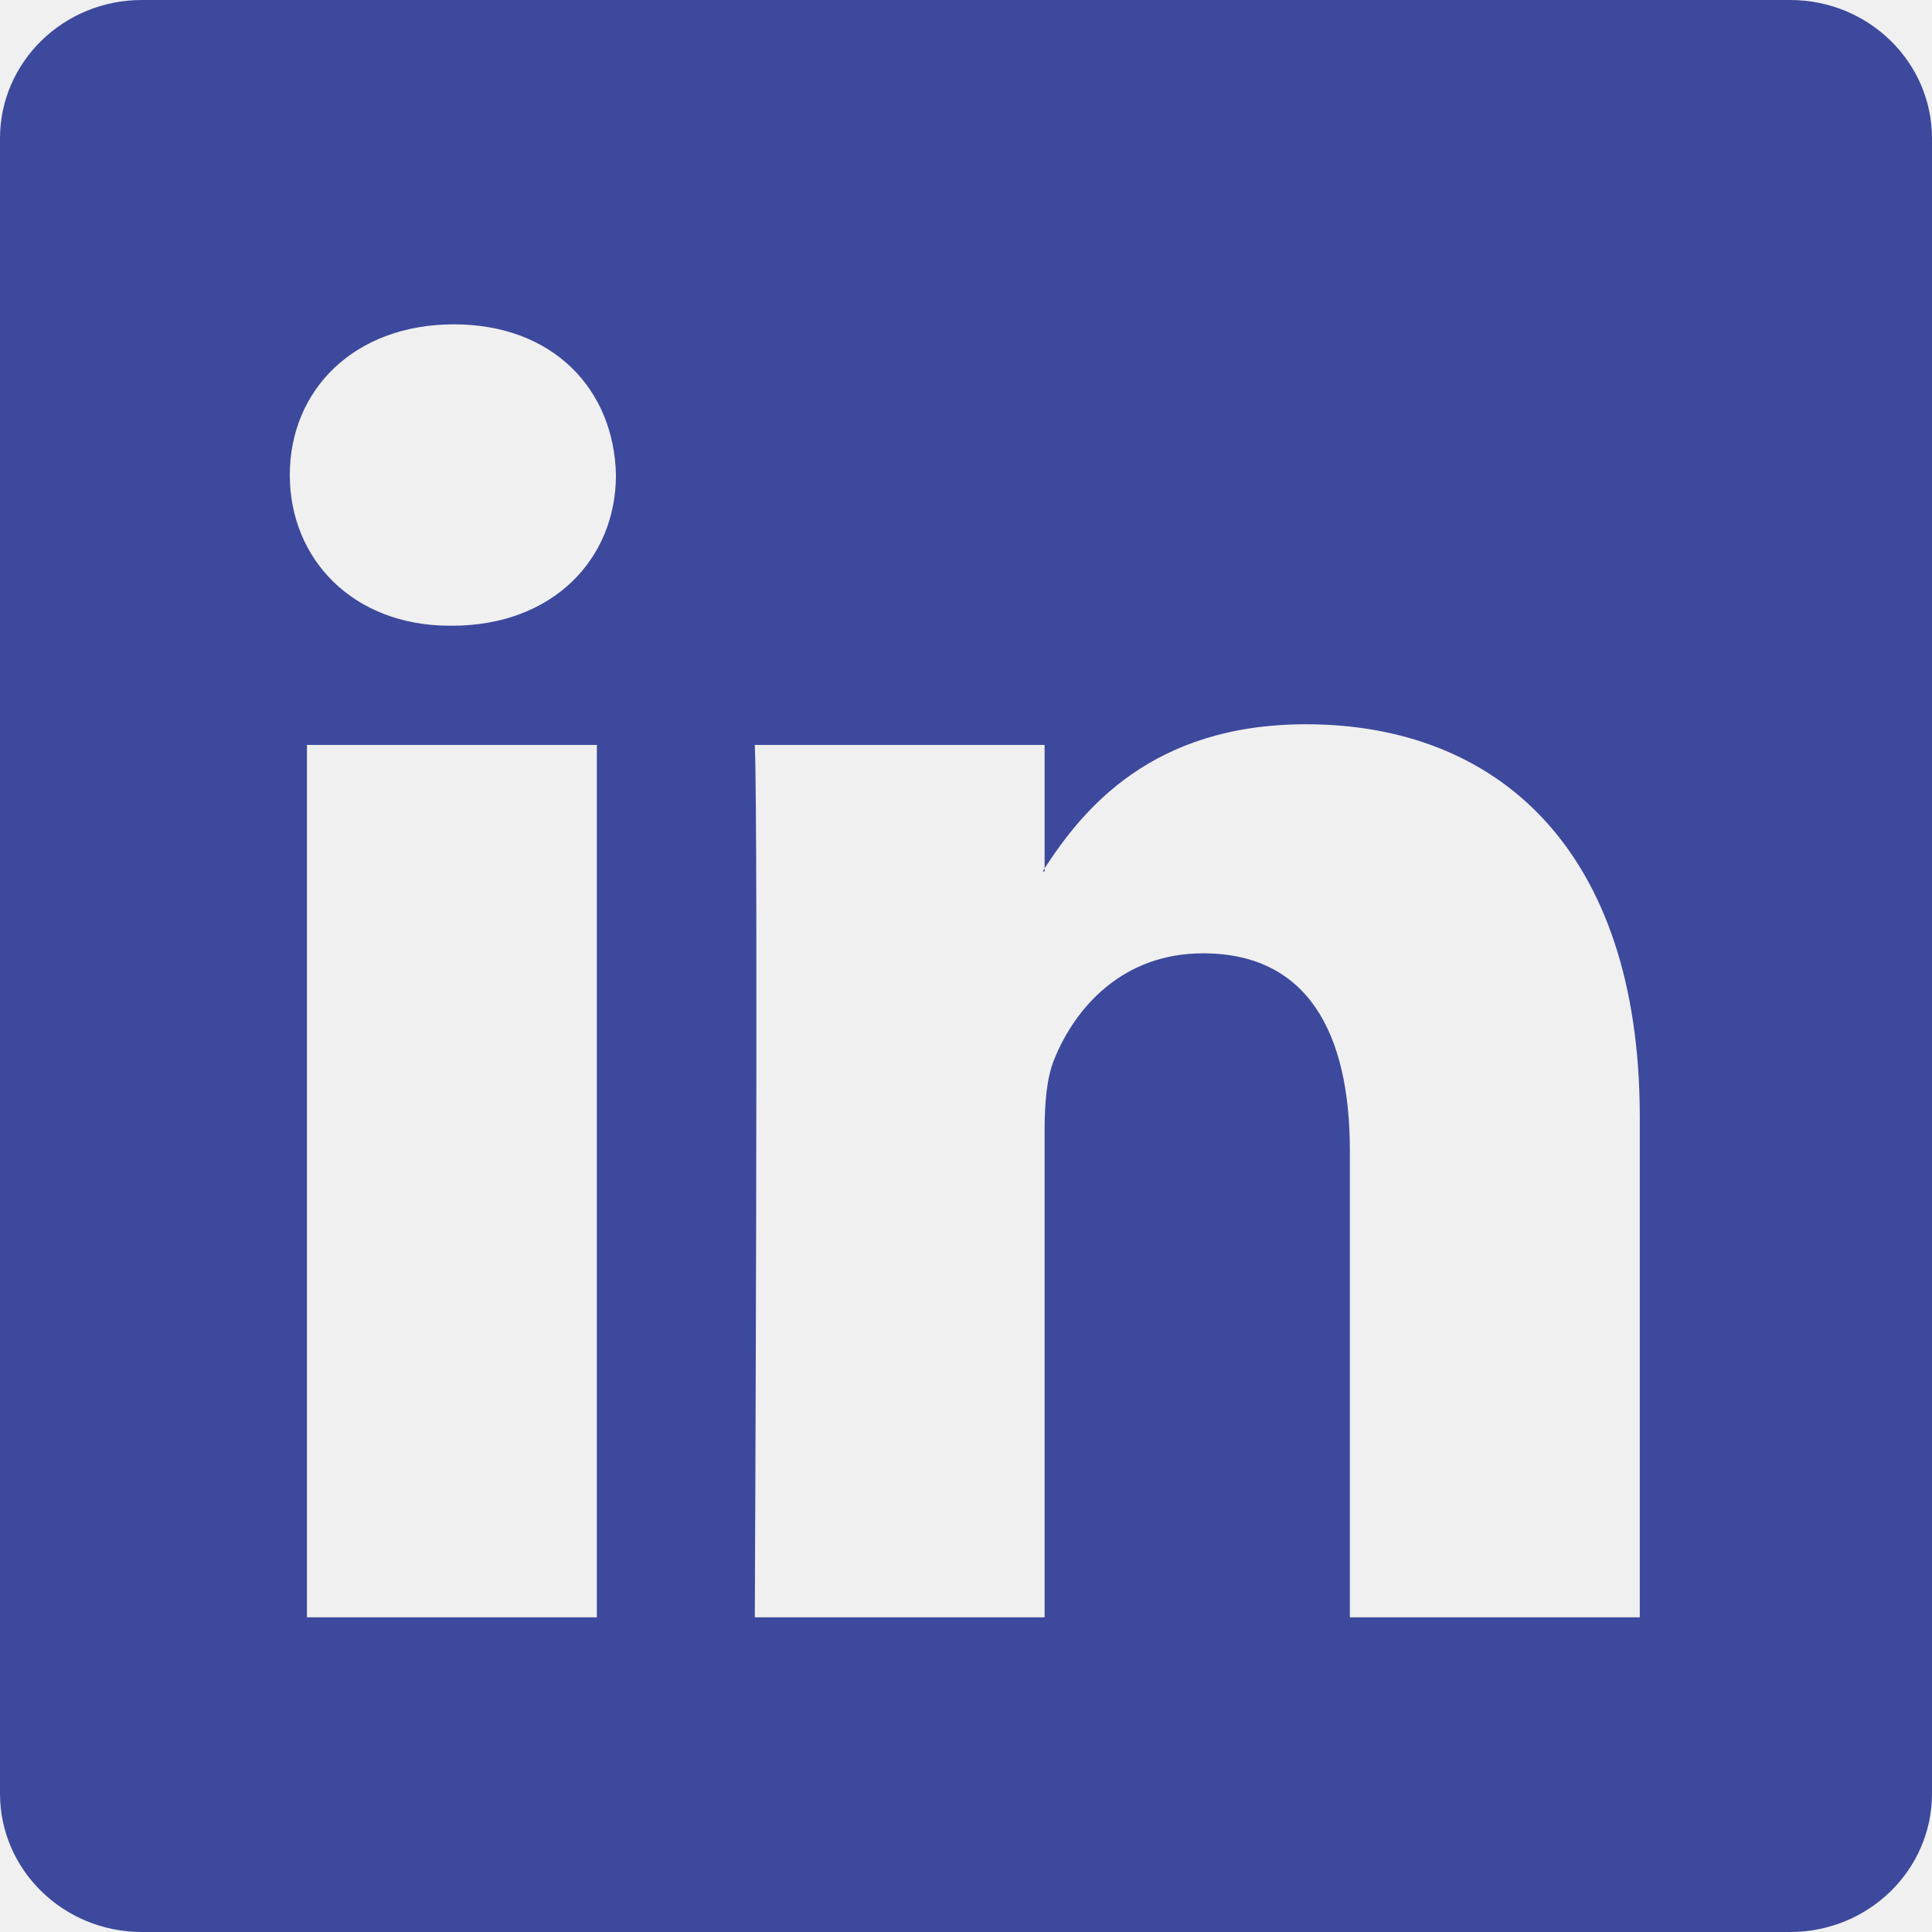
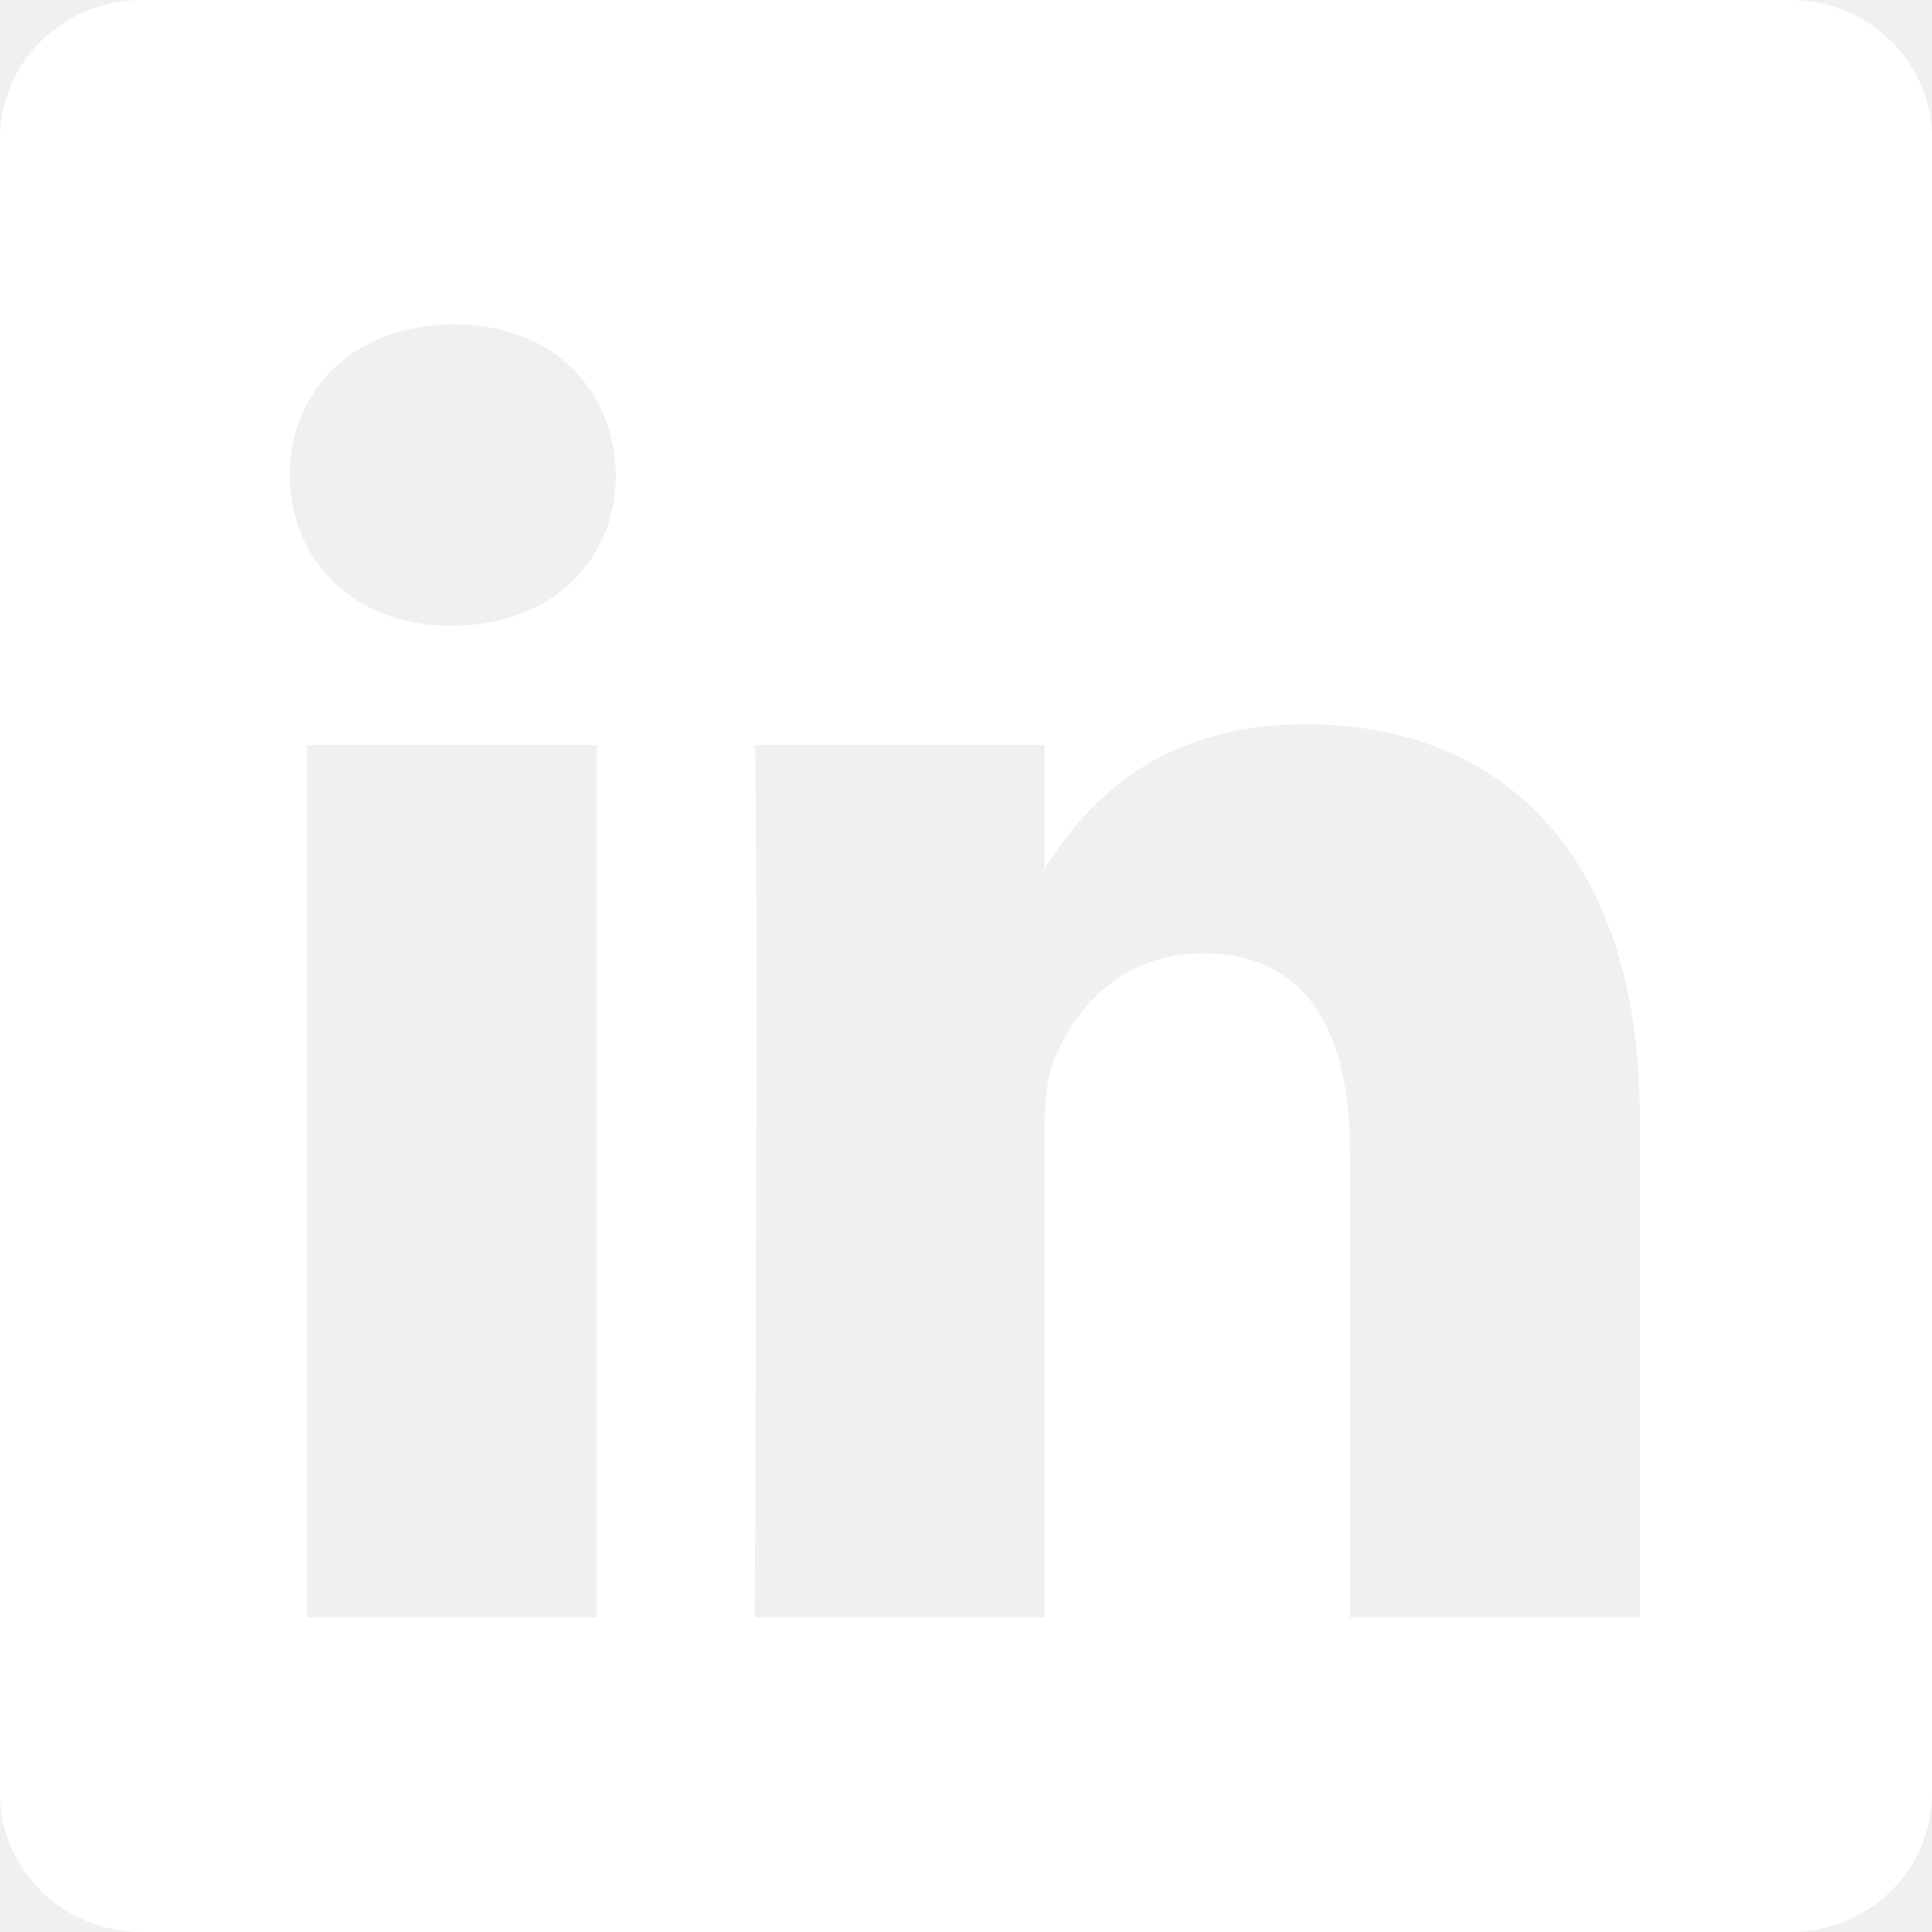
- <svg xmlns="http://www.w3.org/2000/svg" width="16" height="16" fill="#3d499c" class="bi bi-linkedin" viewBox="0 0 16 16">
+ <svg xmlns="http://www.w3.org/2000/svg" width="16" height="16" fill="white" class="bi bi-linkedin" viewBox="0 0 16 16">
  <path d="M0 1.146C0 .513.526 0 1.175 0h13.65C15.474 0 16 .513 16 1.146v13.708c0 .633-.526 1.146-1.175 1.146H1.175C.526 16 0 15.487 0 14.854zm4.943 12.248V6.169H2.542v7.225zm-1.2-8.212c.837 0 1.358-.554 1.358-1.248-.015-.709-.52-1.248-1.342-1.248S2.4 3.226 2.4 3.934c0 .694.521 1.248 1.327 1.248zm4.908 8.212V9.359c0-.216.016-.432.08-.586.173-.431.568-.878 1.232-.878.869 0 1.216.662 1.216 1.634v3.865h2.401V9.25c0-2.22-1.184-3.252-2.764-3.252-1.274 0-1.845.7-2.165 1.193v.025h-.016l.016-.025V6.169h-2.4c.03.678 0 7.225 0 7.225z" />
</svg>
